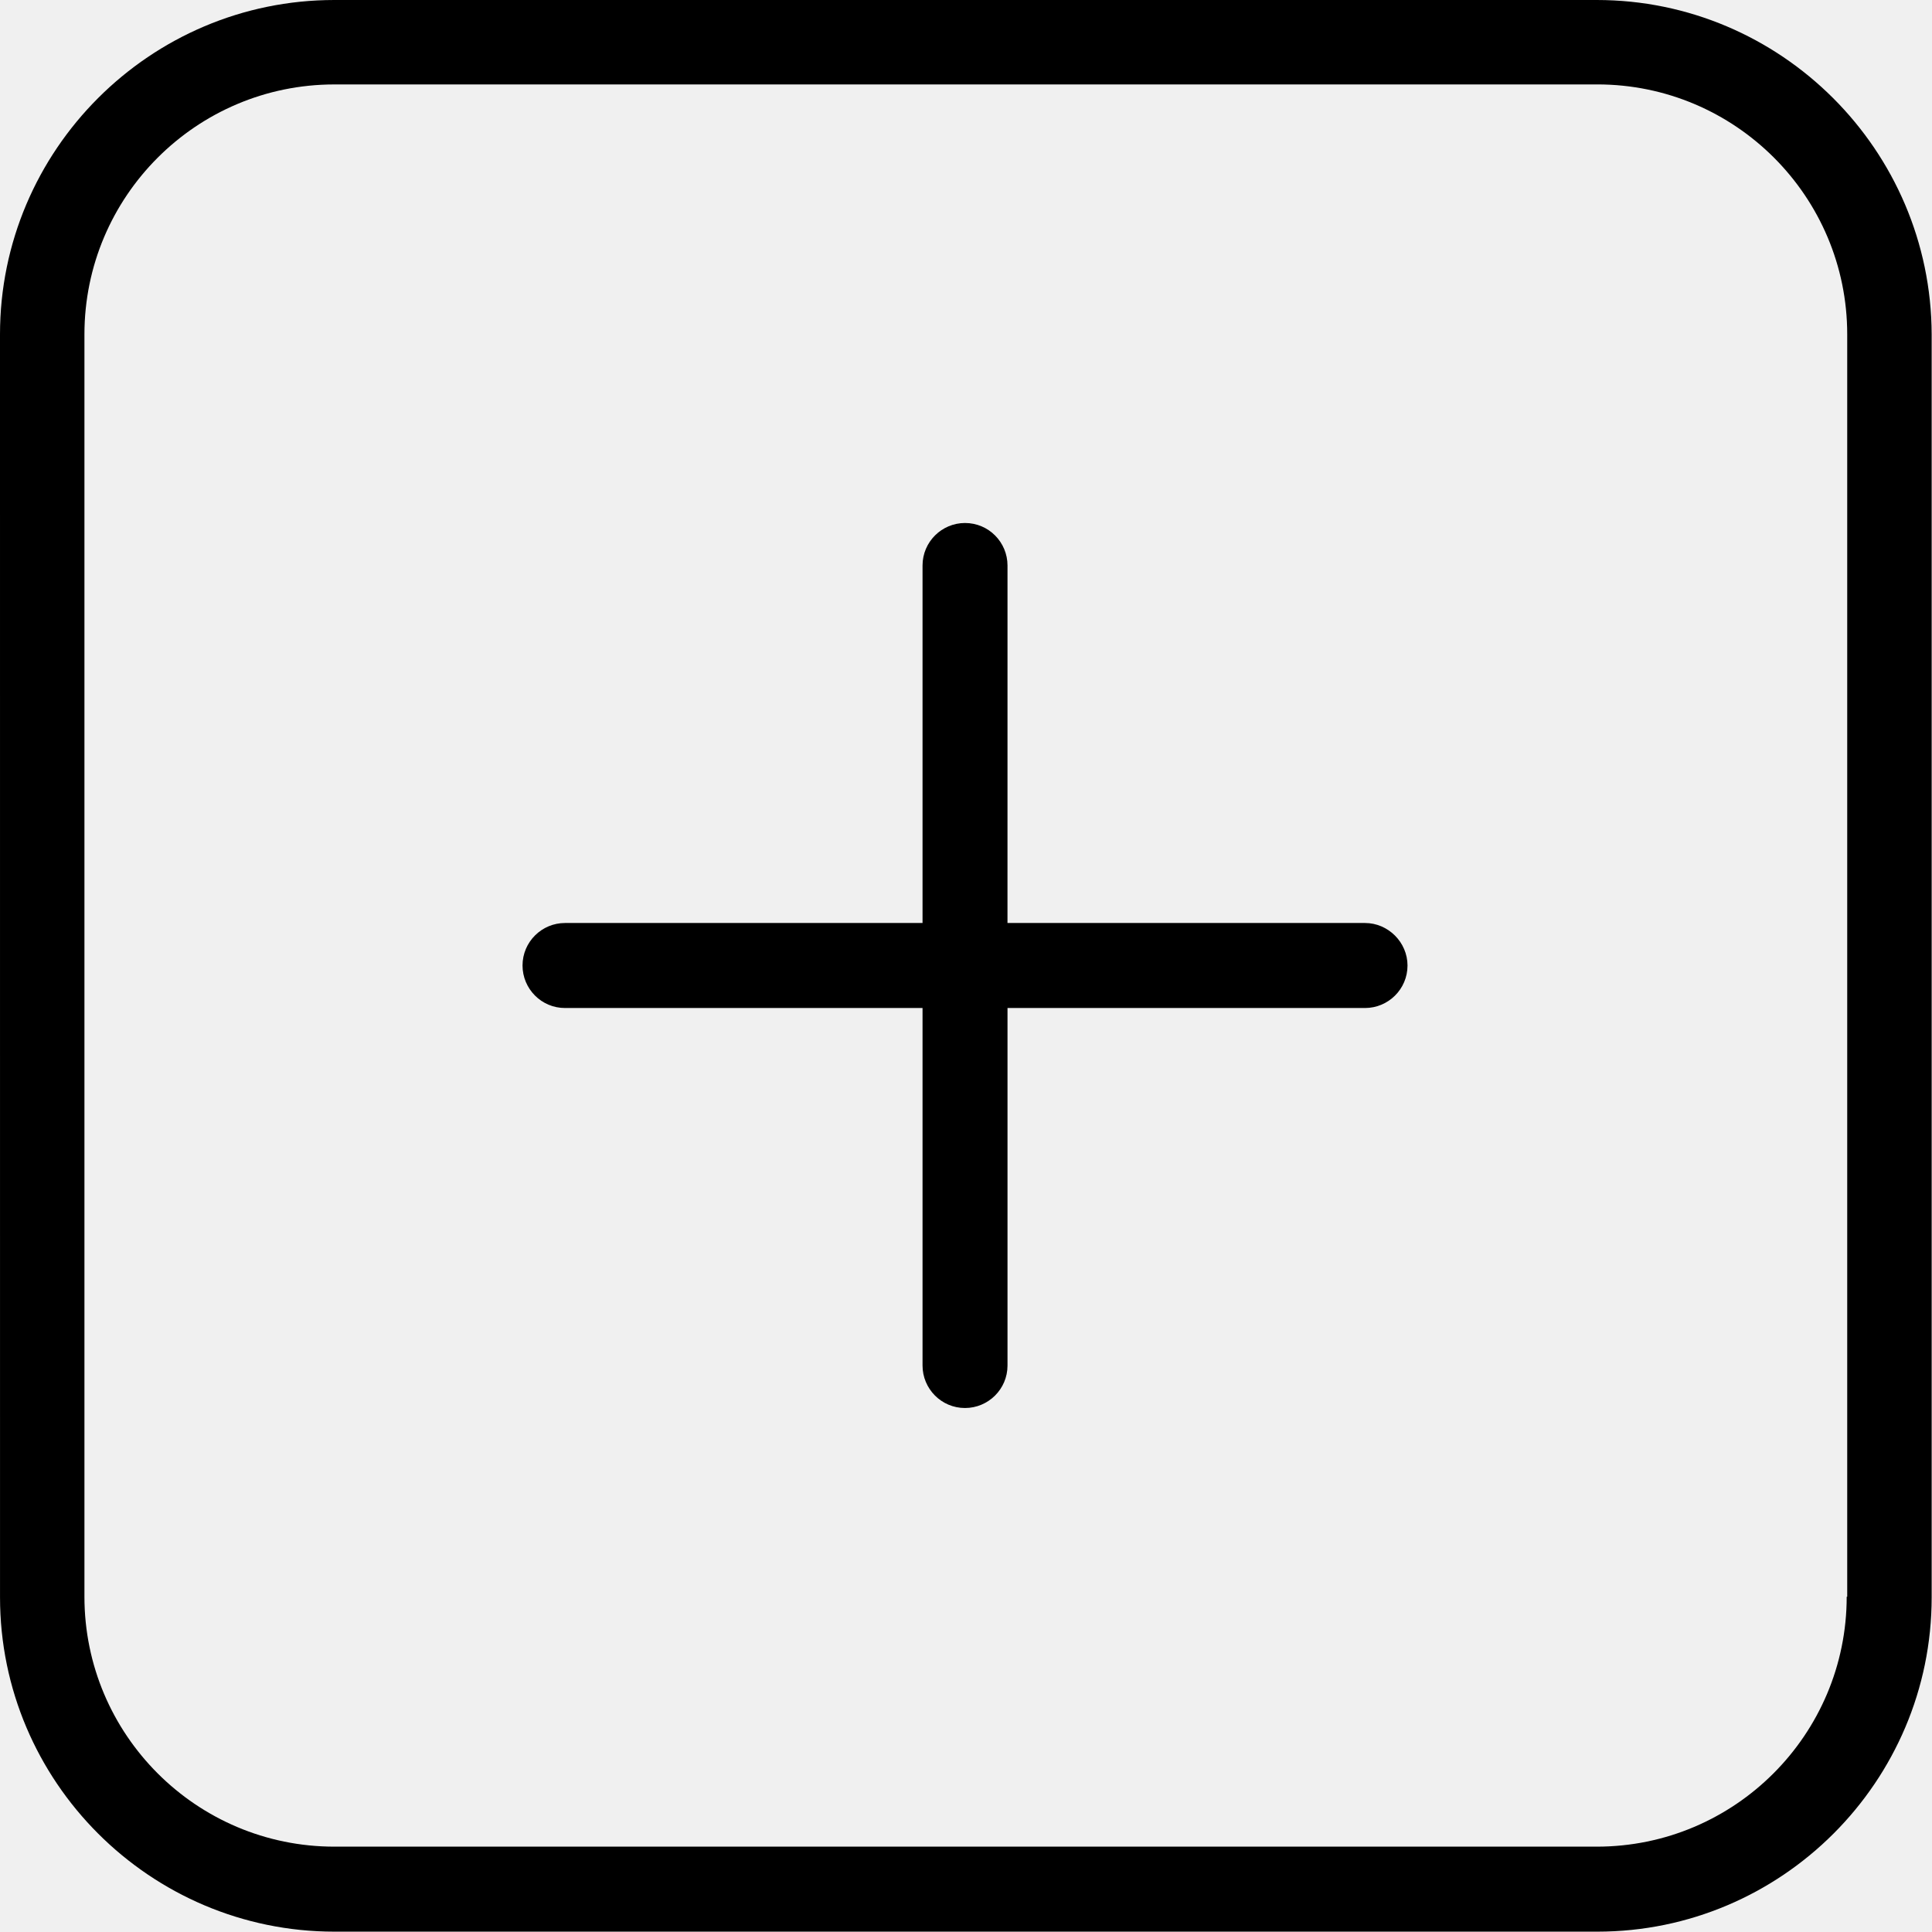
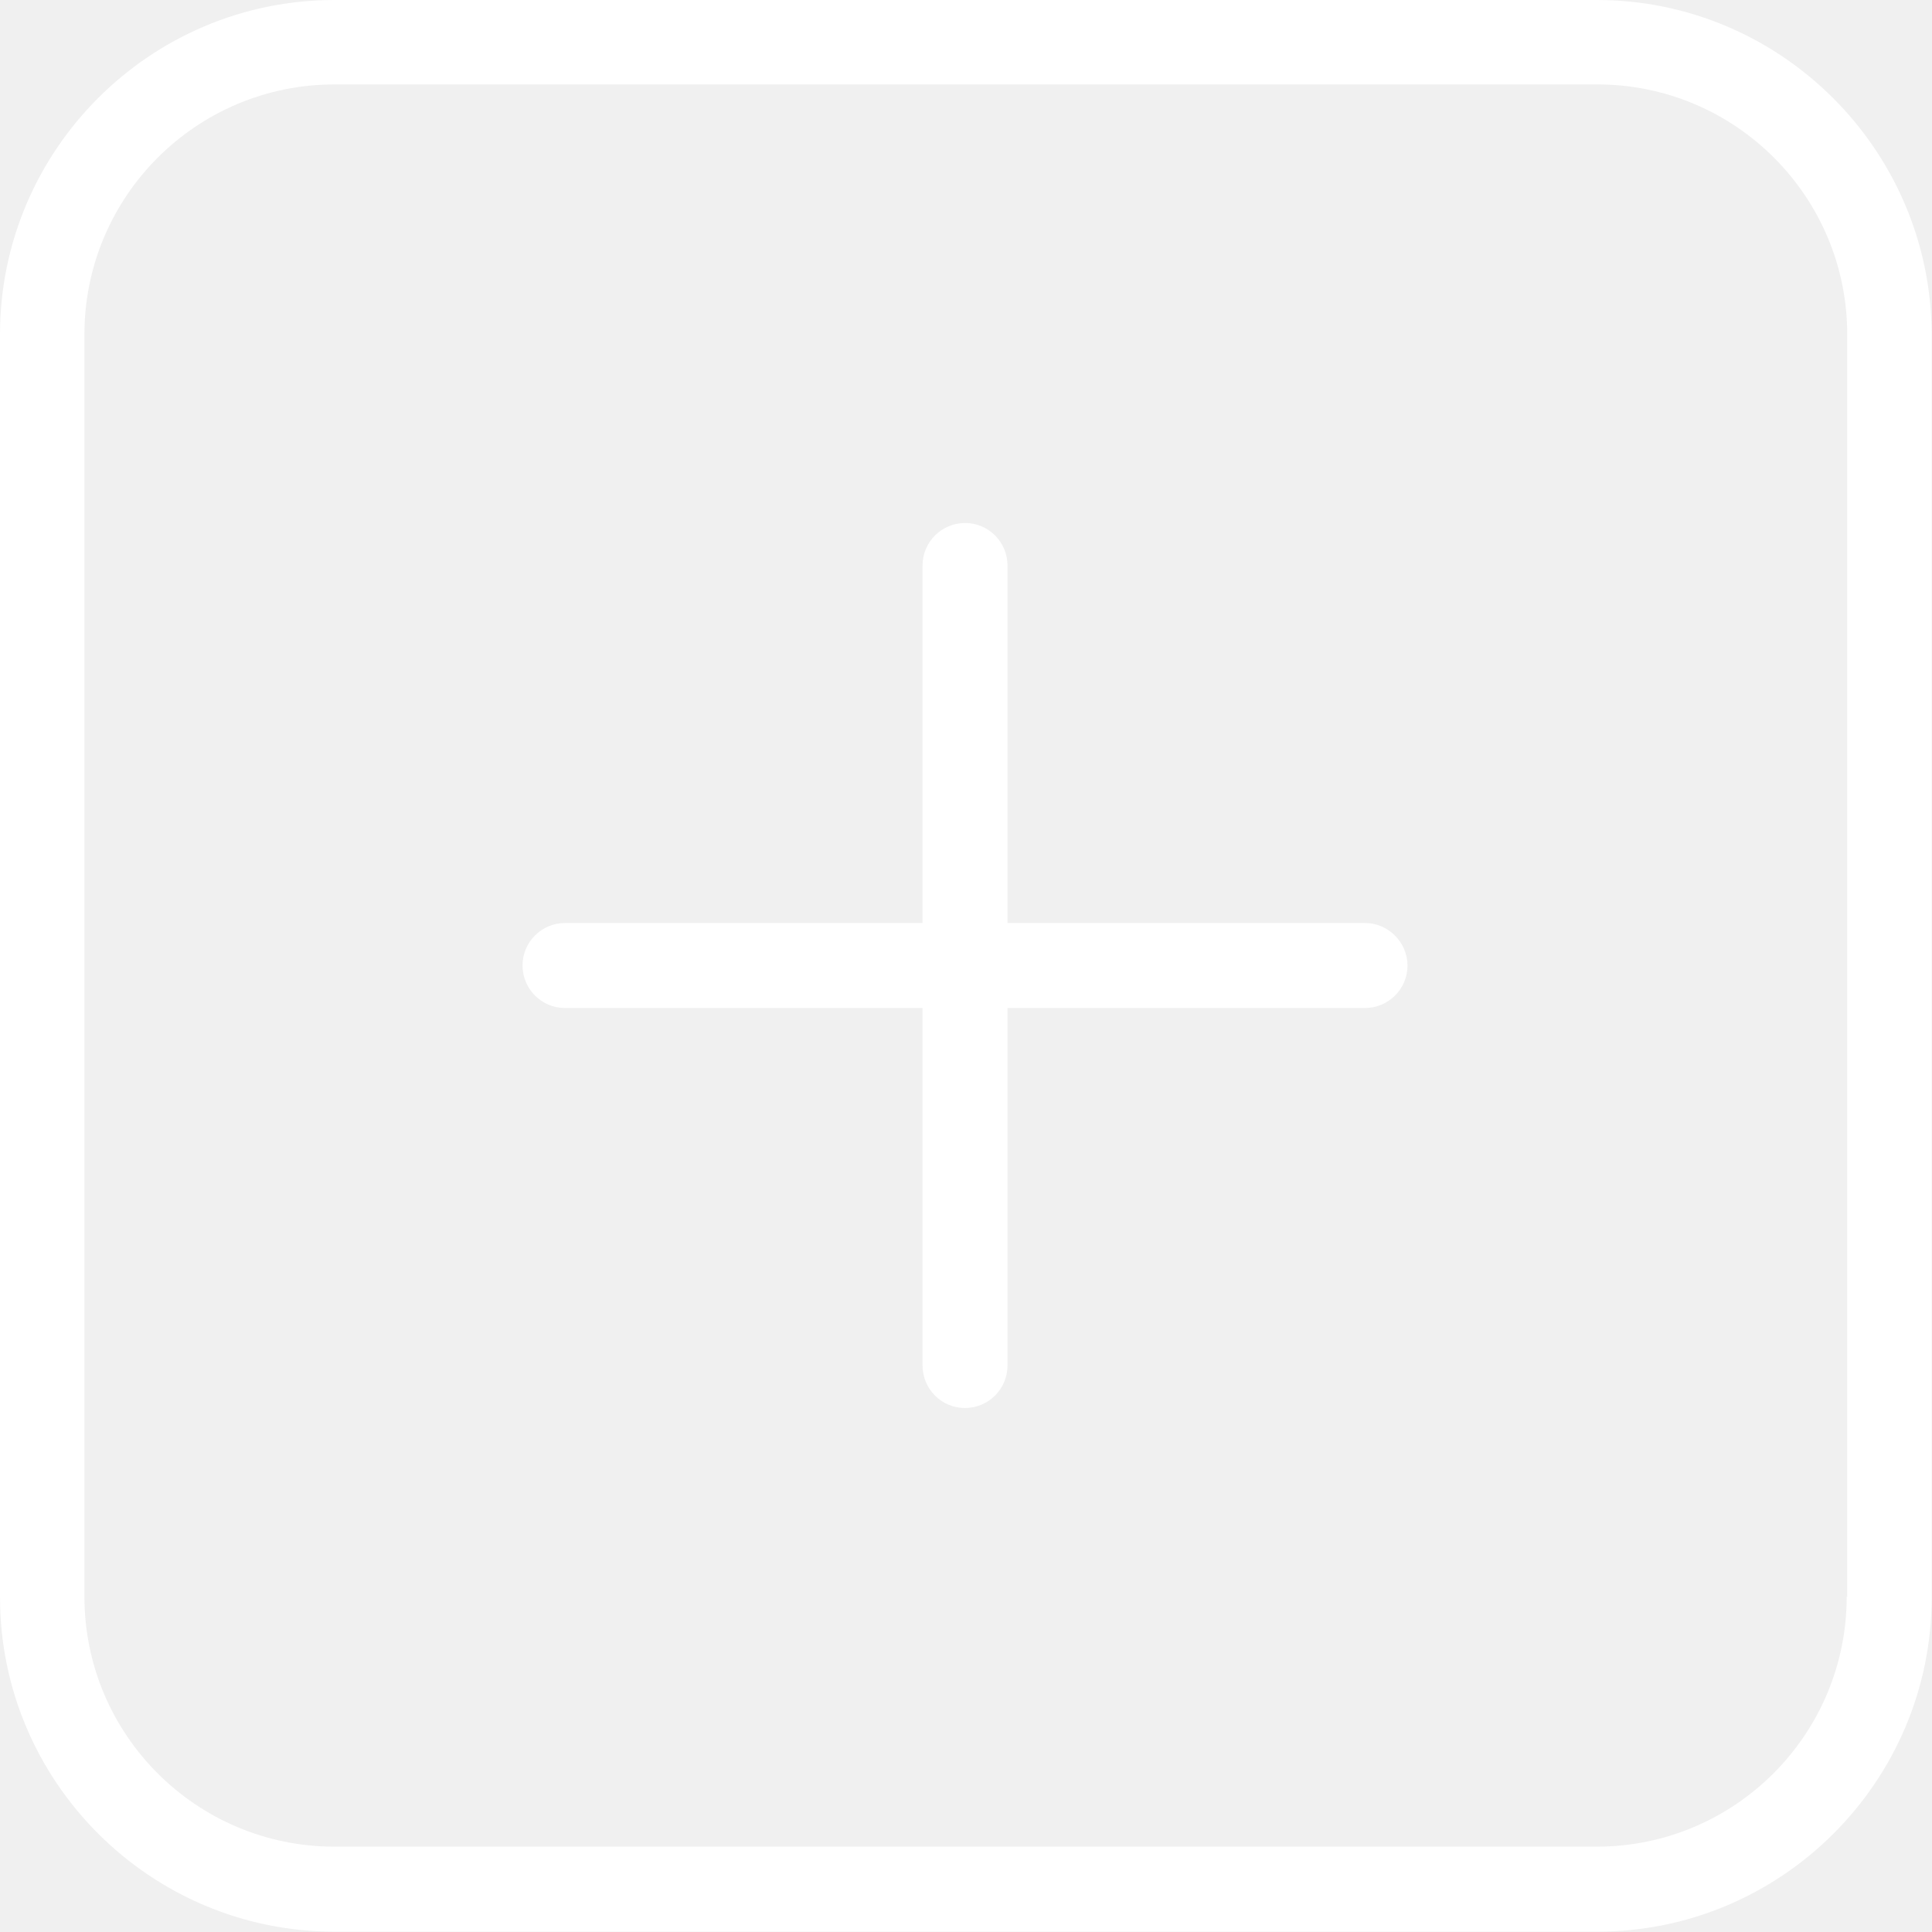
- <svg xmlns="http://www.w3.org/2000/svg" width="20" height="20" viewBox="0 0 383 383" fill="none">
-   <path d="M316.535 0H66.285C29.758 0 0 29.754 0 66.285L0.004 316.645C0.004 353.172 29.758 382.93 66.289 382.93H316.649C353.176 382.93 382.934 353.176 382.934 316.645V66.285C382.821 29.754 353.067 0 316.536 0H316.535ZM366.09 316.53C366.09 343.874 343.883 366.081 316.539 366.081H66.289C38.945 366.081 16.738 343.874 16.738 316.53V66.29C16.738 38.946 38.945 16.739 66.289 16.739L316.649 16.735C343.993 16.735 366.192 38.942 366.192 66.286V316.536L366.09 316.53Z" fill="black" />
-   <path d="M270.595 182.976H199.724L199.728 112.105C199.728 107.507 196.013 103.679 191.302 103.679C186.712 103.679 182.884 107.406 182.884 112.105V182.976H112.005C107.415 182.976 103.587 186.703 103.587 191.402C103.587 195.999 107.302 199.828 112.005 199.828H182.884V270.699C182.884 275.296 186.599 279.124 191.302 279.124C195.9 279.124 199.728 275.398 199.728 270.699V199.828H270.599C275.197 199.828 279.025 196.101 279.025 191.402C279.025 186.804 275.197 182.976 270.595 182.976V182.976Z" fill="black" />
+ <svg xmlns="http://www.w3.org/2000/svg" width="25" height="25" viewBox="0 0 383 383" fill="none">
+   <path d="M316.535 0H66.285C29.758 0 0 29.754 0 66.285L0.004 316.645C0.004 353.172 29.758 382.93 66.289 382.93H316.649C353.176 382.93 382.934 353.176 382.934 316.645V66.285C382.821 29.754 353.067 0 316.536 0H316.535ZM366.09 316.53C366.09 343.874 343.883 366.081 316.539 366.081H66.289C38.945 366.081 16.738 343.874 16.738 316.53V66.29C16.738 38.946 38.945 16.739 66.289 16.739L316.649 16.735C343.993 16.735 366.192 38.942 366.192 66.286V316.536L366.09 316.53Z" fill="white" />
+   <path d="M270.595 182.976H199.724L199.728 112.105C199.728 107.507 196.013 103.679 191.302 103.679C186.712 103.679 182.884 107.406 182.884 112.105V182.976H112.005C107.415 182.976 103.587 186.703 103.587 191.402C103.587 195.999 107.302 199.828 112.005 199.828H182.884V270.699C182.884 275.296 186.599 279.124 191.302 279.124C195.9 279.124 199.728 275.398 199.728 270.699V199.828H270.599C275.197 199.828 279.025 196.101 279.025 191.402C279.025 186.804 275.197 182.976 270.595 182.976Z" fill="white" />
</svg>
